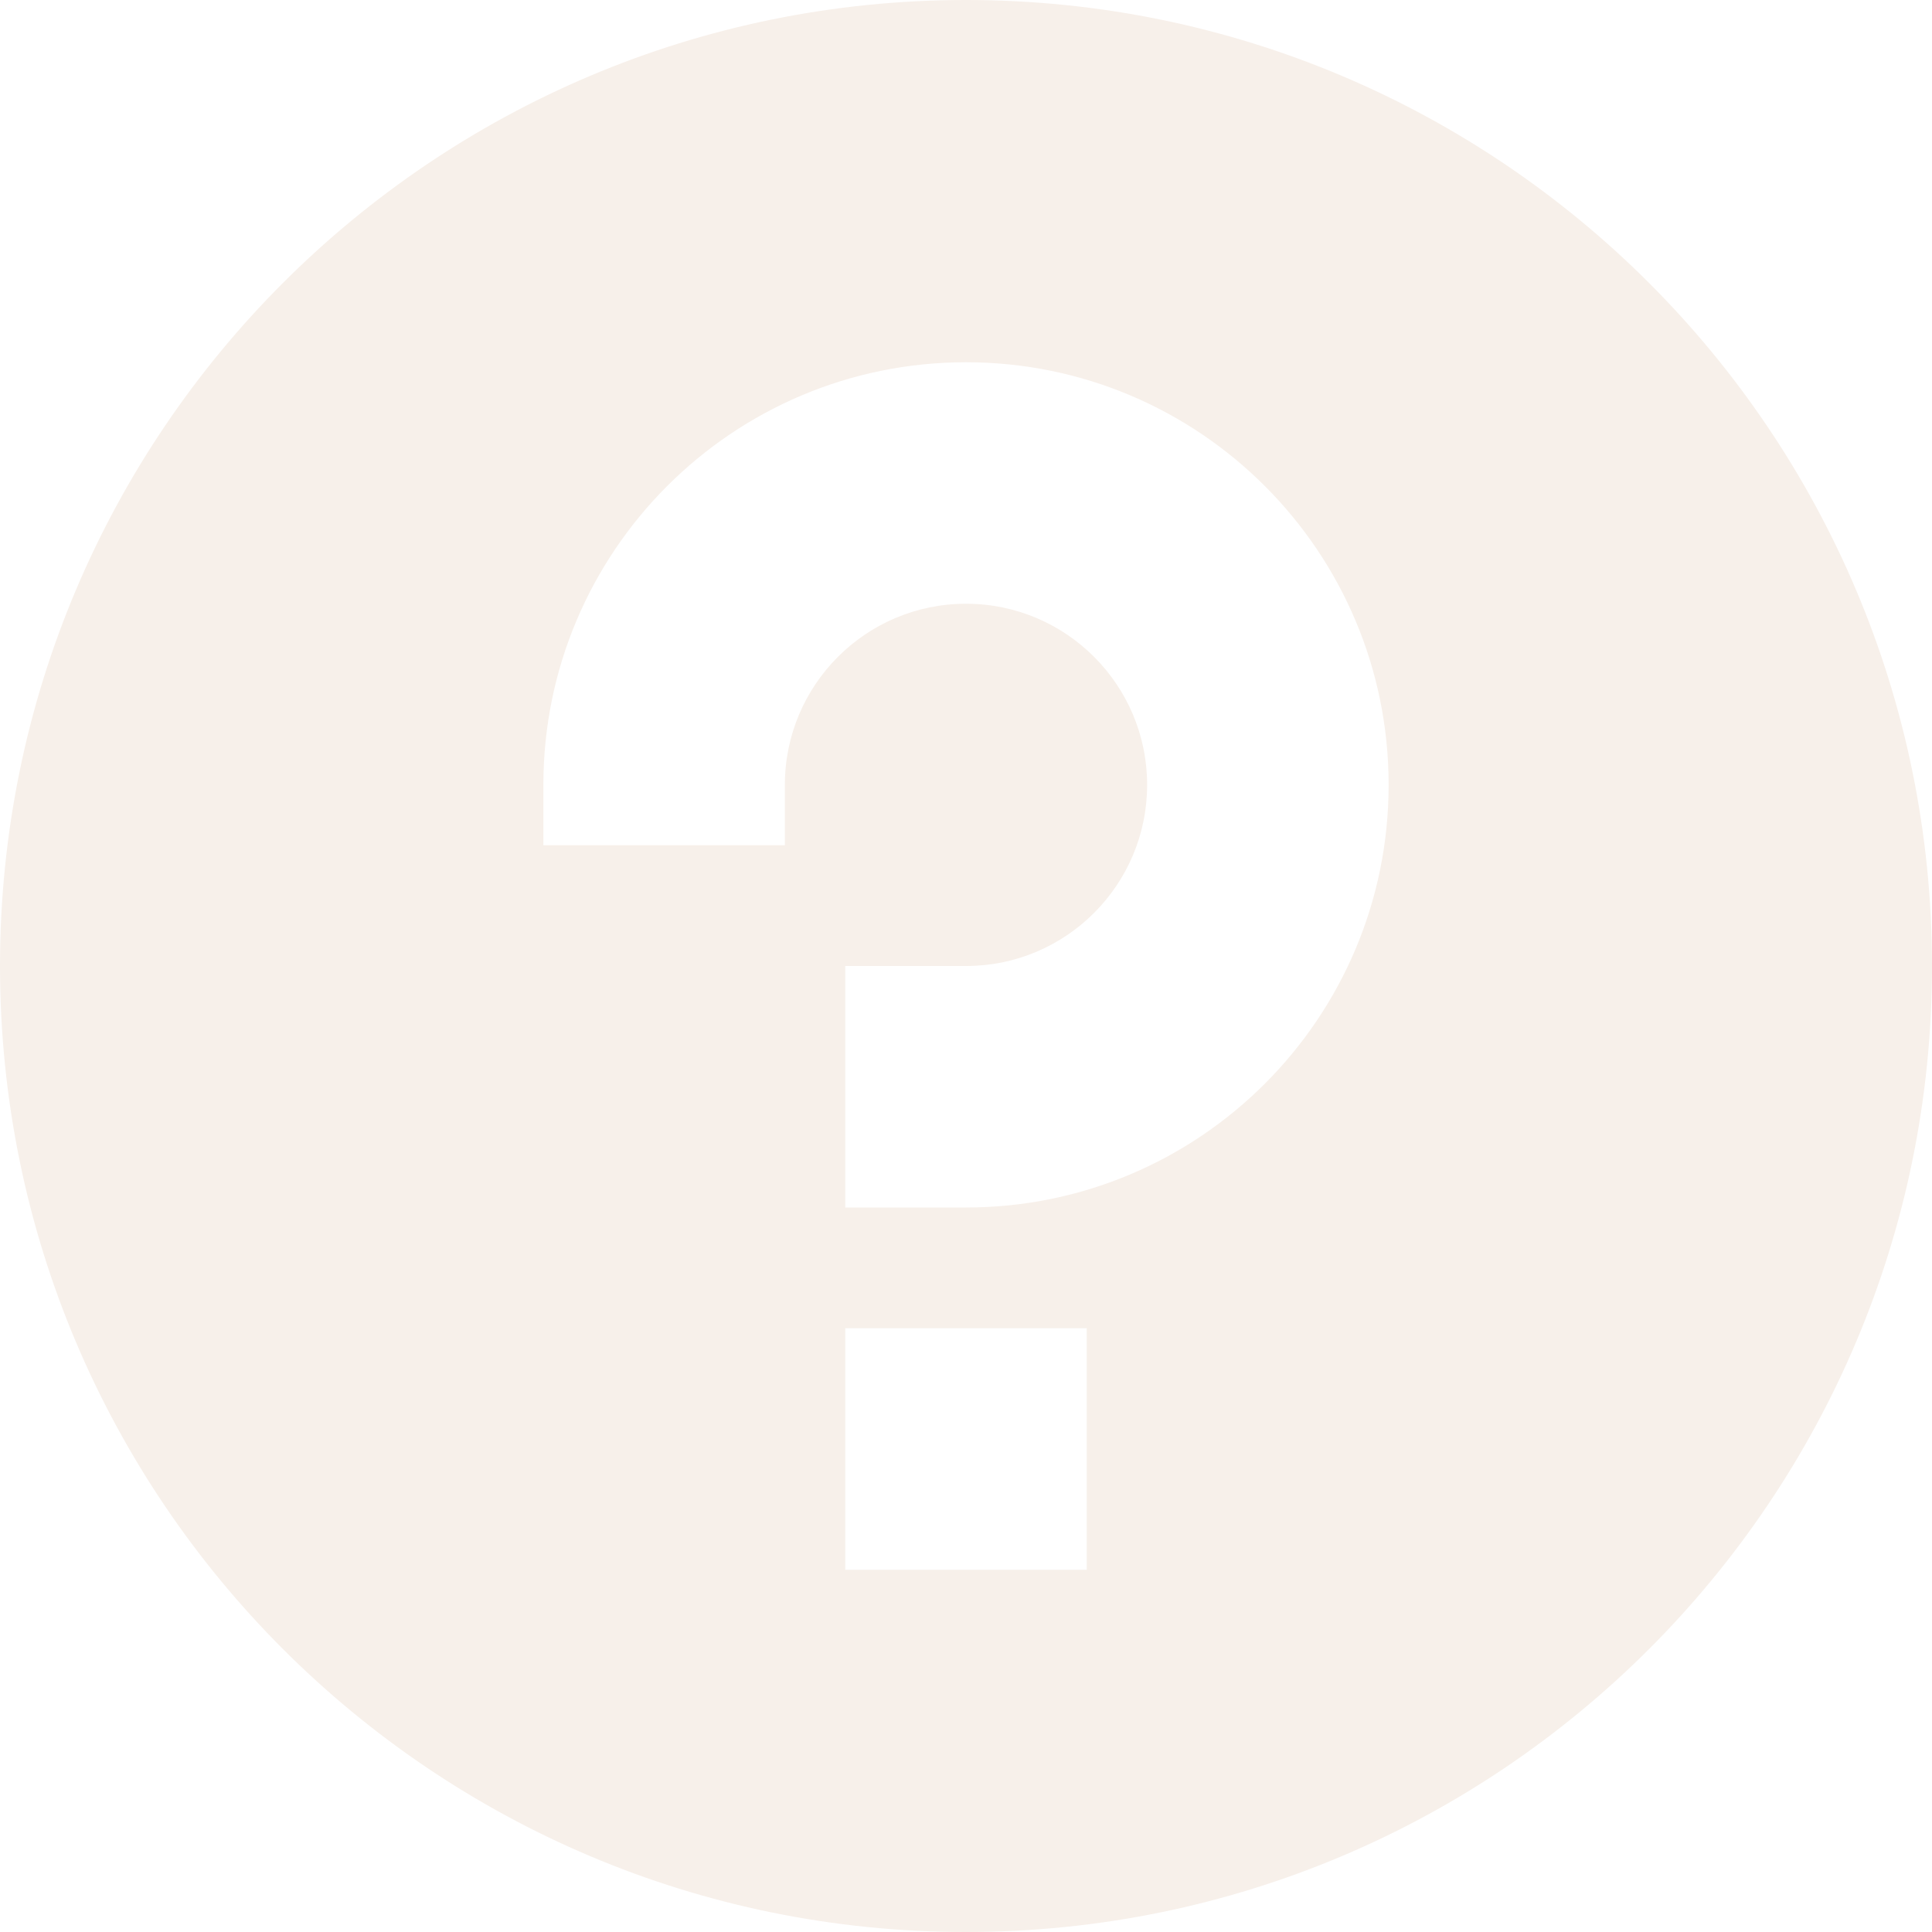
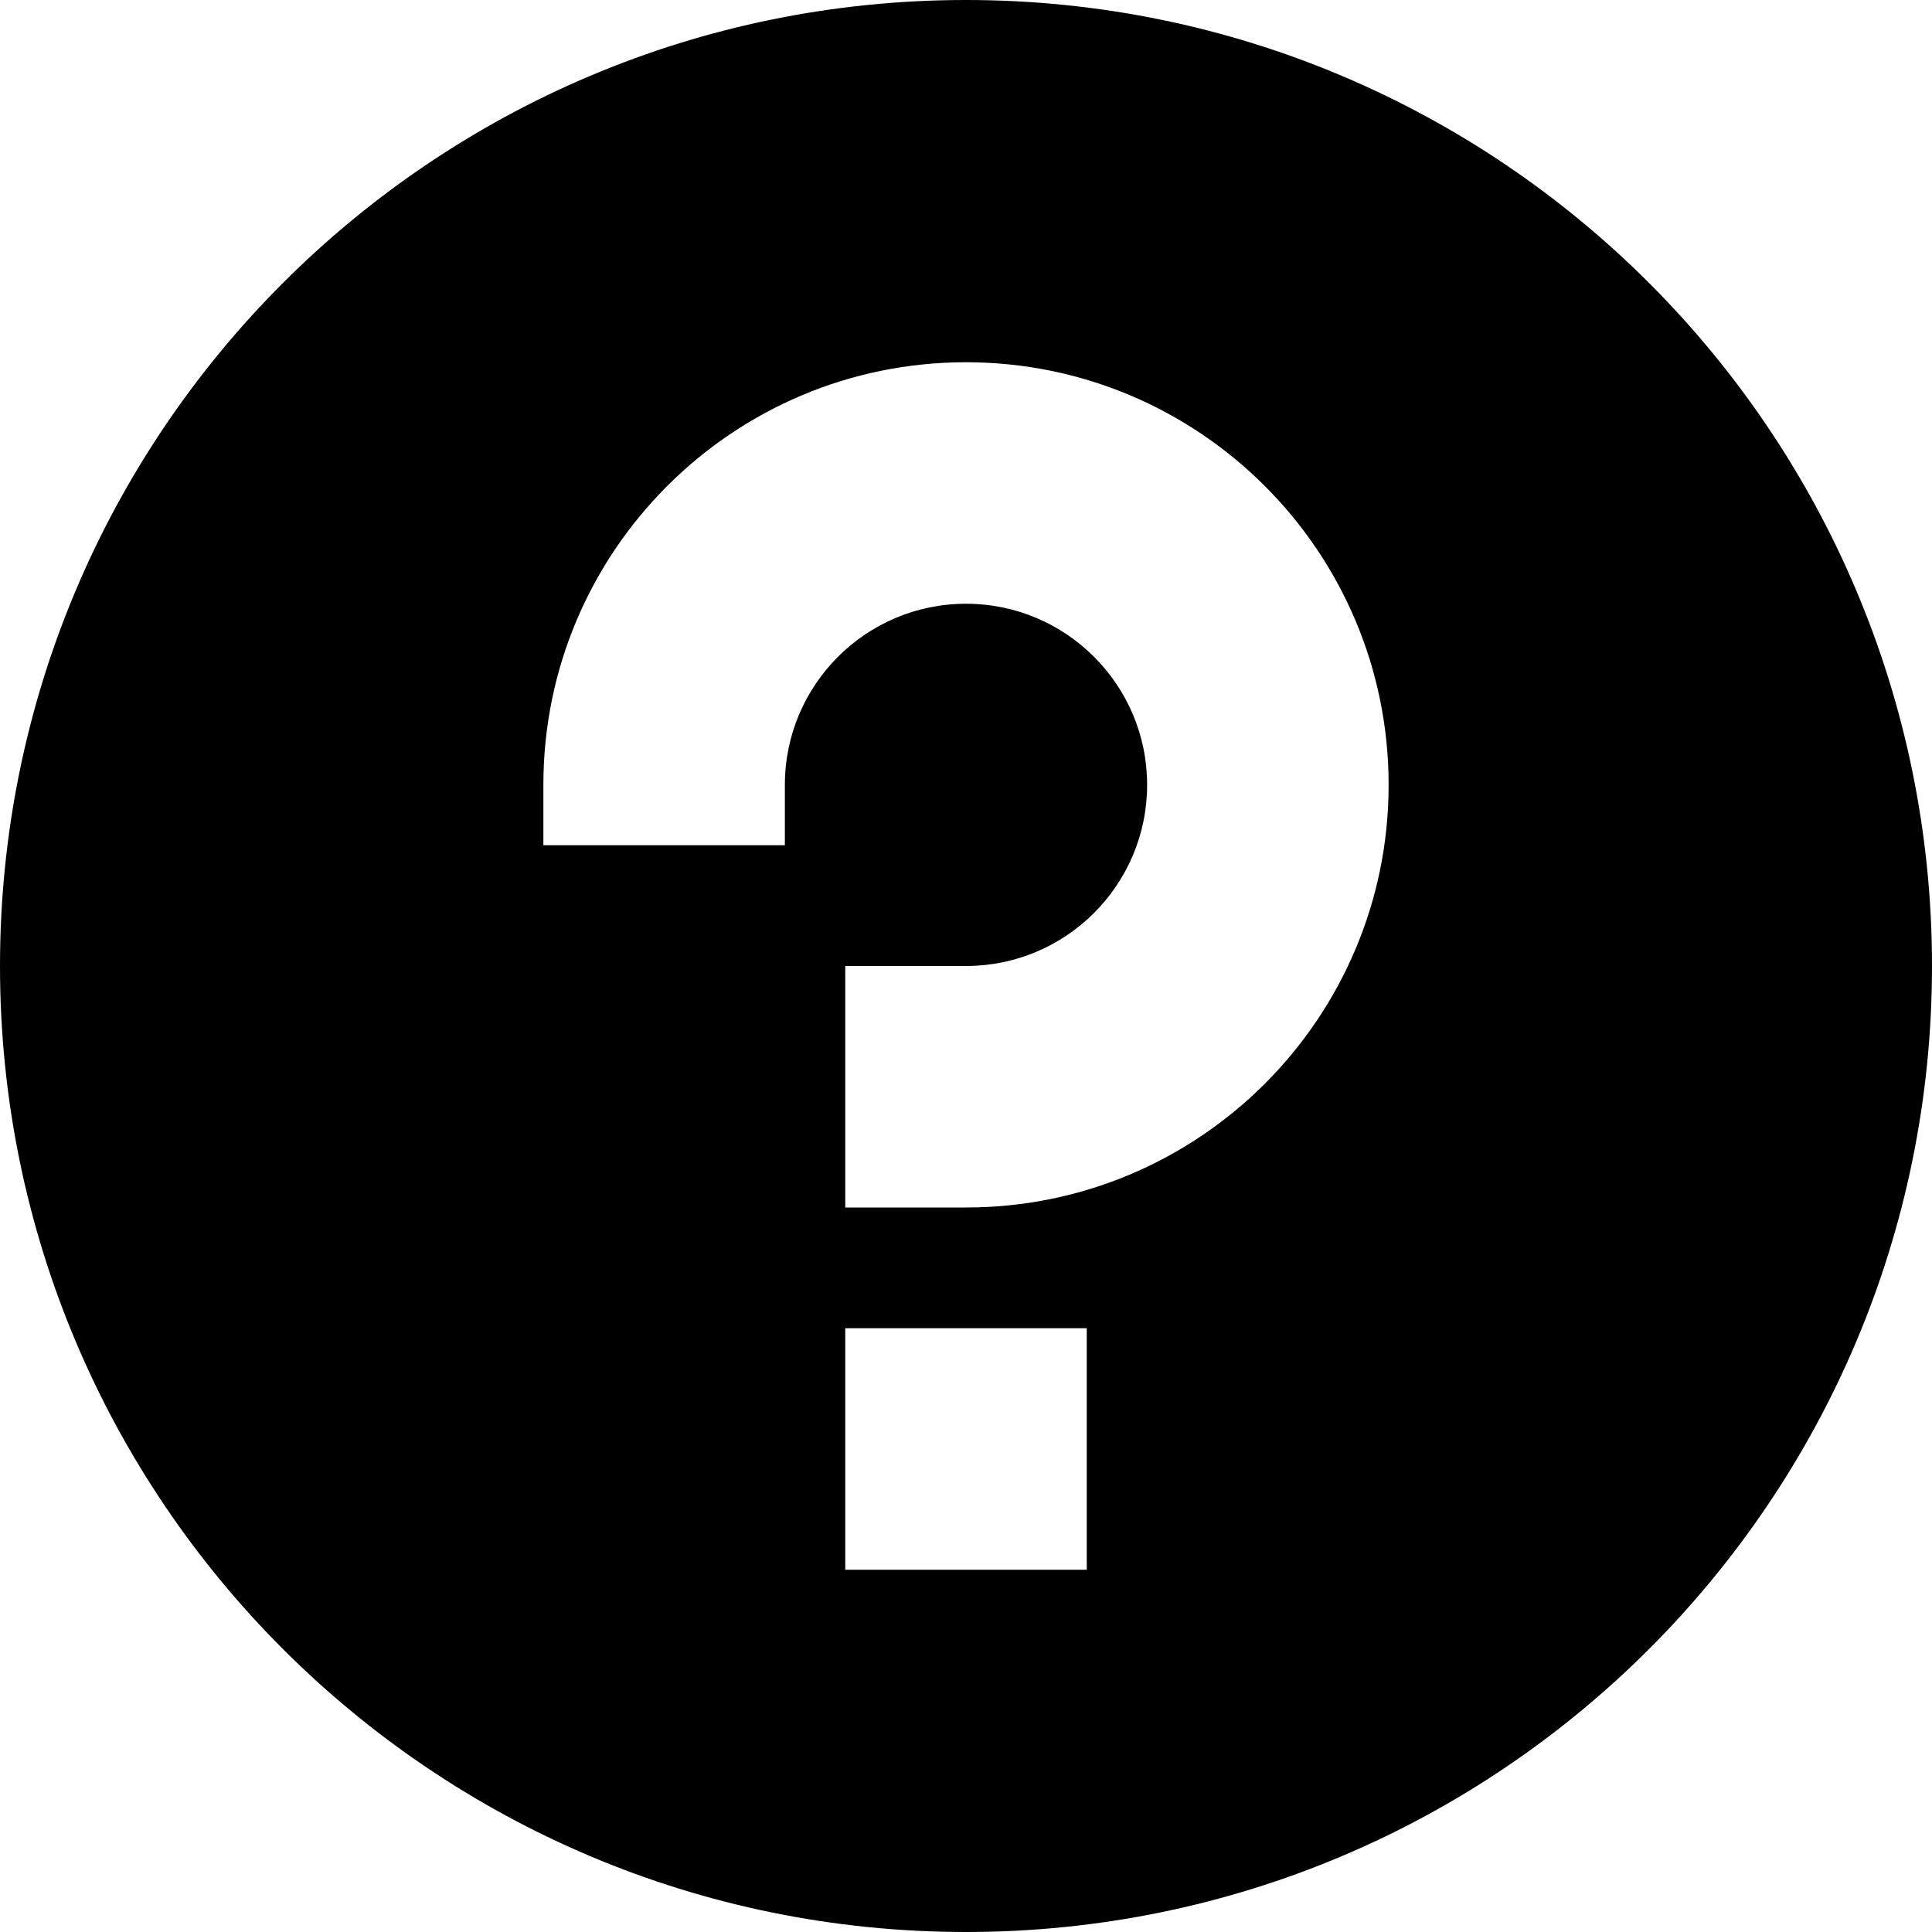
- <svg xmlns="http://www.w3.org/2000/svg" width="16" height="16" viewBox="0 0 16 16" fill="none">
+ <svg xmlns="http://www.w3.org/2000/svg" width="16" height="16" viewBox="0 0 16 16" class="h-4 w-4" fill="currentColor">
  <g id="Chunk/HelpCircle">
-     <path id="Icon" fill-rule="evenodd" clip-rule="evenodd" d="M8 16C12.418 16 16 12.418 16 8C16 3.582 12.418 0 8 0C3.582 0 0 3.582 0 8C0 12.418 3.582 16 8 16ZM8 5C7.172 5 6.5 5.672 6.5 6.5V7H4.5V6.5C4.5 4.567 6.067 3 8 3C9.933 3 11.5 4.567 11.5 6.5C11.5 8.433 9.933 10 8 10H7V8H8C8.828 8 9.5 7.328 9.5 6.5C9.5 5.672 8.828 5 8 5ZM9 11V13H7V11H9Z" fill="#F7F0EA" />
+     <path id="Icon" fillRule="evenodd" clipRule="evenodd" d="M8 16C12.418 16 16 12.418 16 8C16 3.582 12.418 0 8 0C3.582 0 0 3.582 0 8C0 12.418 3.582 16 8 16ZM8 5C7.172 5 6.5 5.672 6.5 6.5V7H4.5V6.5C4.5 4.567 6.067 3 8 3C9.933 3 11.5 4.567 11.5 6.5C11.5 8.433 9.933 10 8 10H7V8H8C8.828 8 9.5 7.328 9.5 6.5C9.5 5.672 8.828 5 8 5ZM9 11V13H7V11H9Z" fill="inherit" />
  </g>
</svg>
